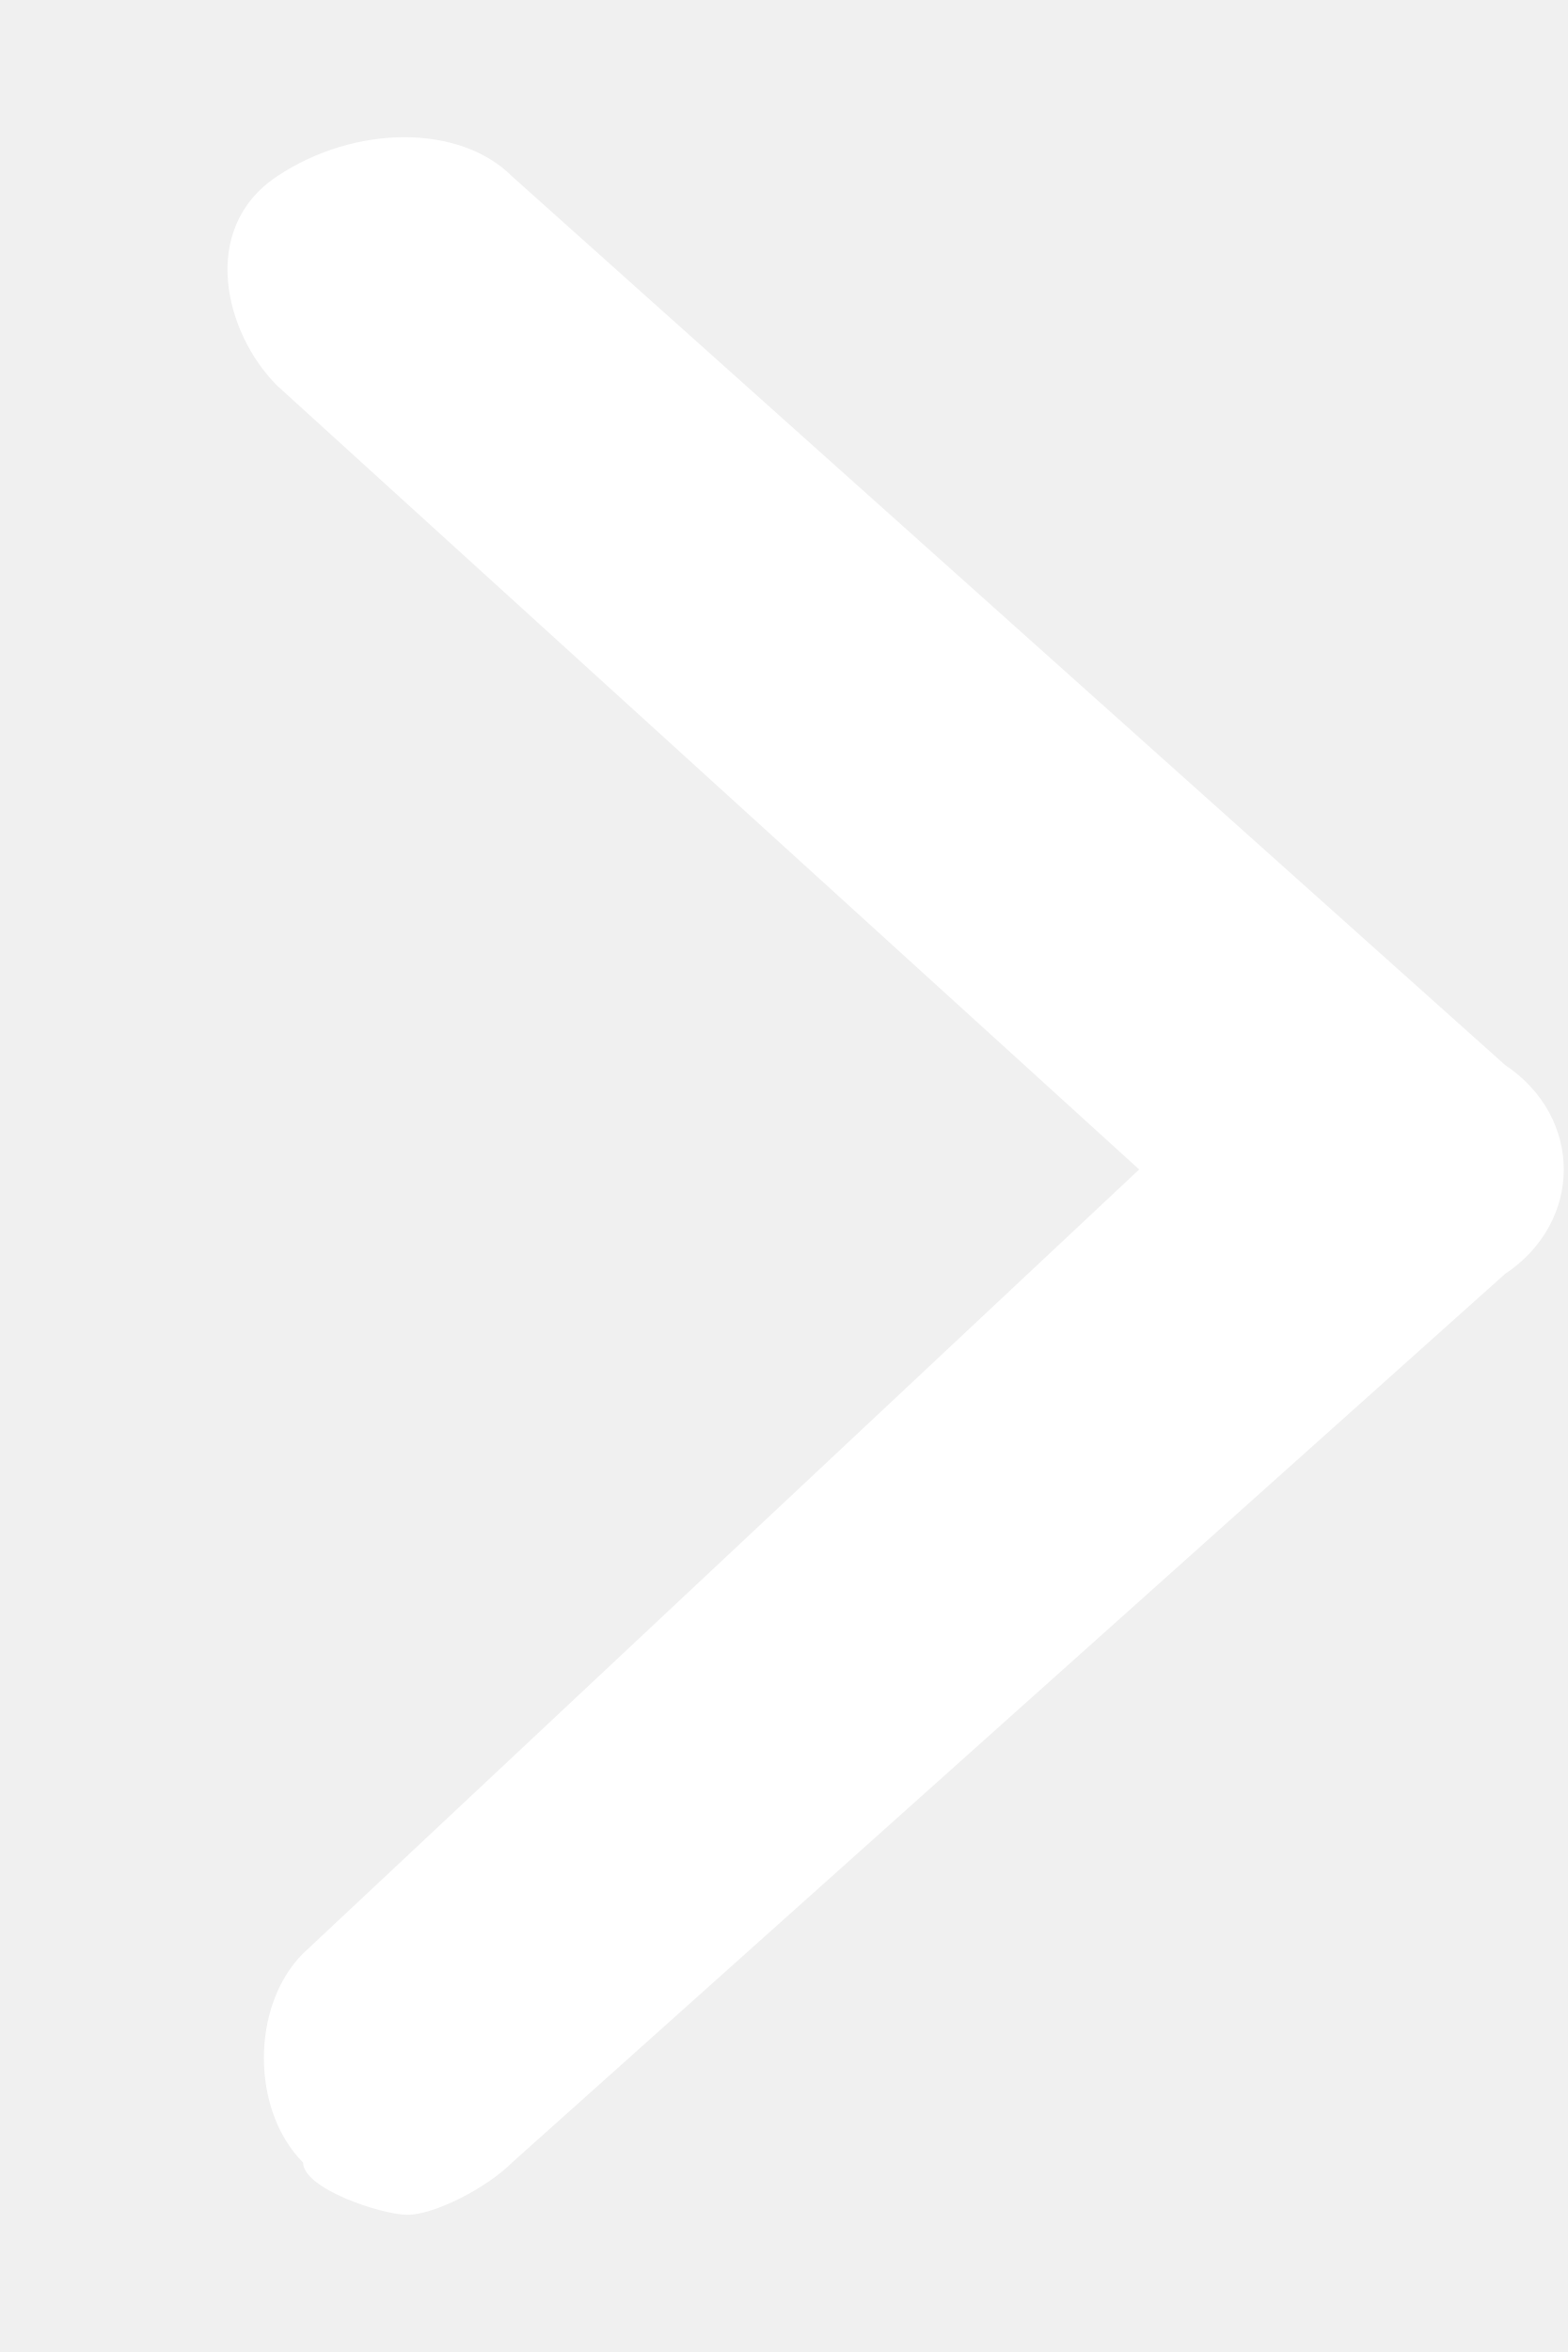
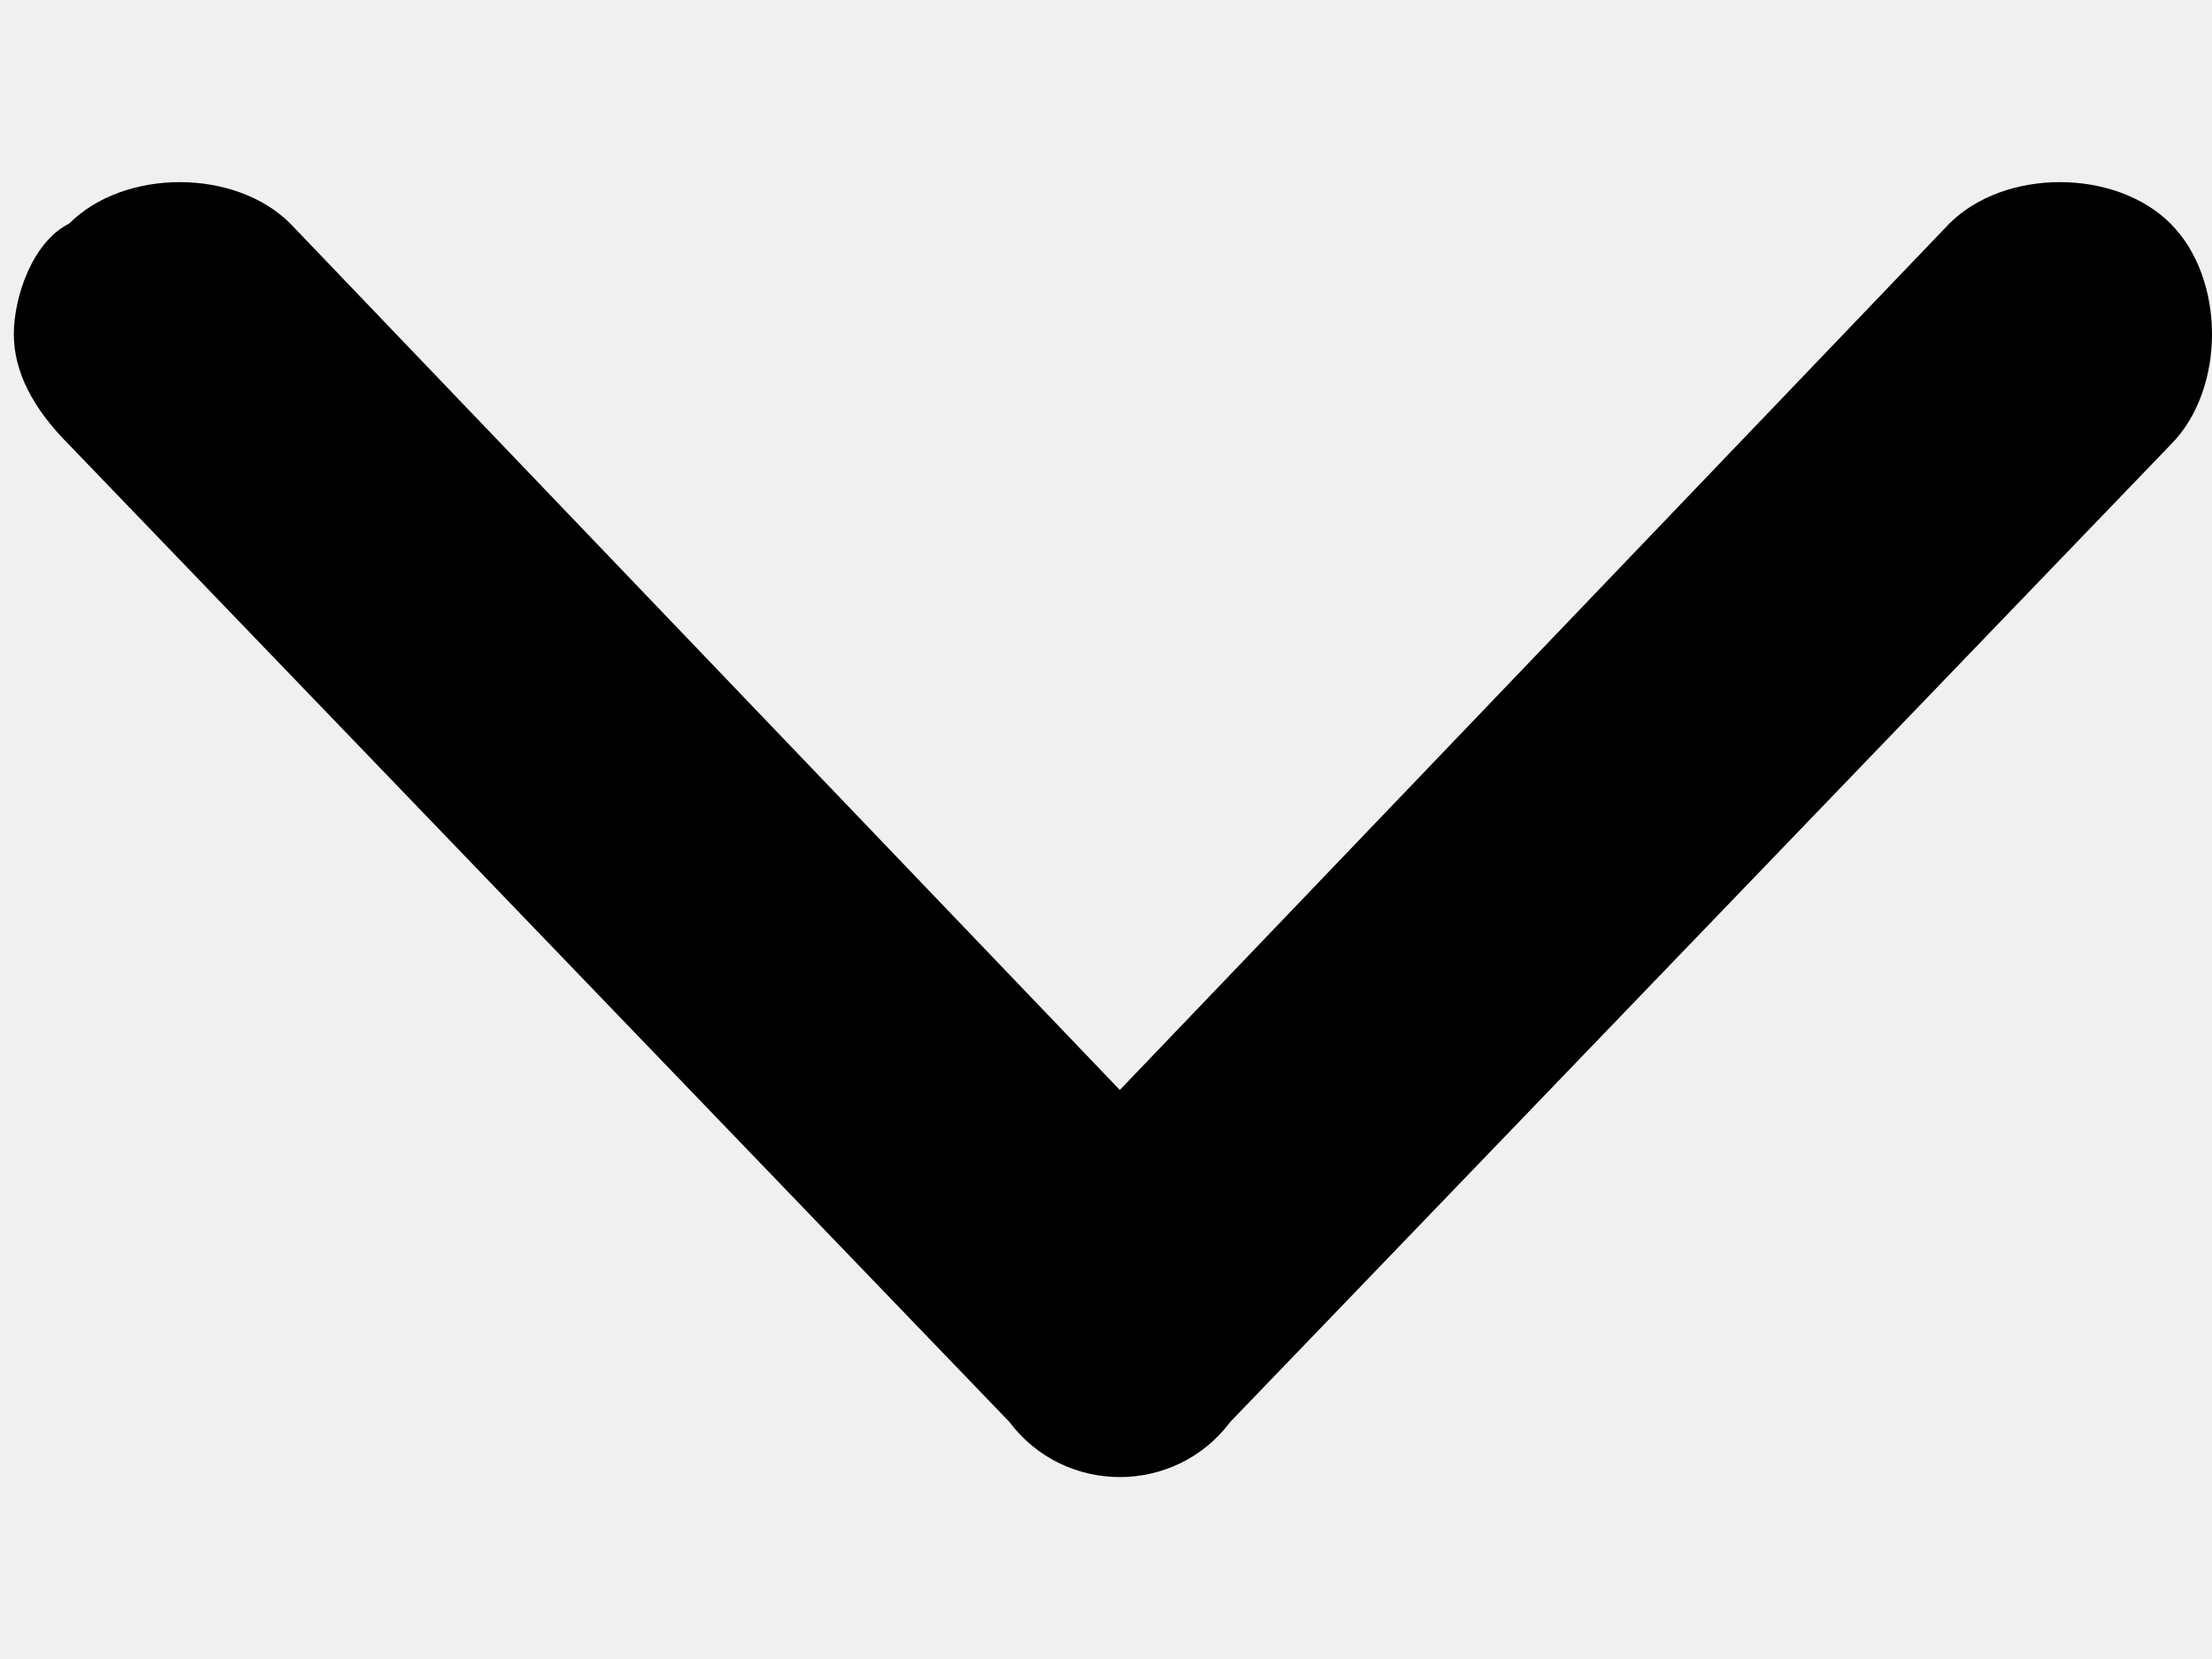
- <svg xmlns="http://www.w3.org/2000/svg" width="6" height="9" viewBox="0 0 6 9" fill="none">
-   <path d="M5.76 4.075L1.96 0.675C1.76 0.475 1.36 0.475 1.06 0.675C0.76 0.875 0.86 1.275 1.06 1.475L4.36 4.475L1.16 7.475C0.96 7.675 0.96 8.075 1.16 8.275C1.16 8.375 1.46 8.475 1.56 8.475C1.66 8.475 1.86 8.375 1.96 8.275L5.76 4.875C6.06 4.675 6.06 4.275 5.76 4.075Z" fill="white" />
+ <svg xmlns="http://www.w3.org/2000/svg" width="12" height="9" viewBox="0 0 12 9" fill="none">
+   <path d="m6.675 7.713 5.1-5.3c.3-.3.3-.9 0-1.2-.3-.3-.9-.3-1.2 0l-4.5 4.7-4.5-4.7c-.3-.3-.9-.3-1.2 0-.2.1-.3.4-.3.6 0 .2.1.4.3.6l5.1 5.3c.3.4.9.4 1.2 0Z" fill="#000" />
</svg>
